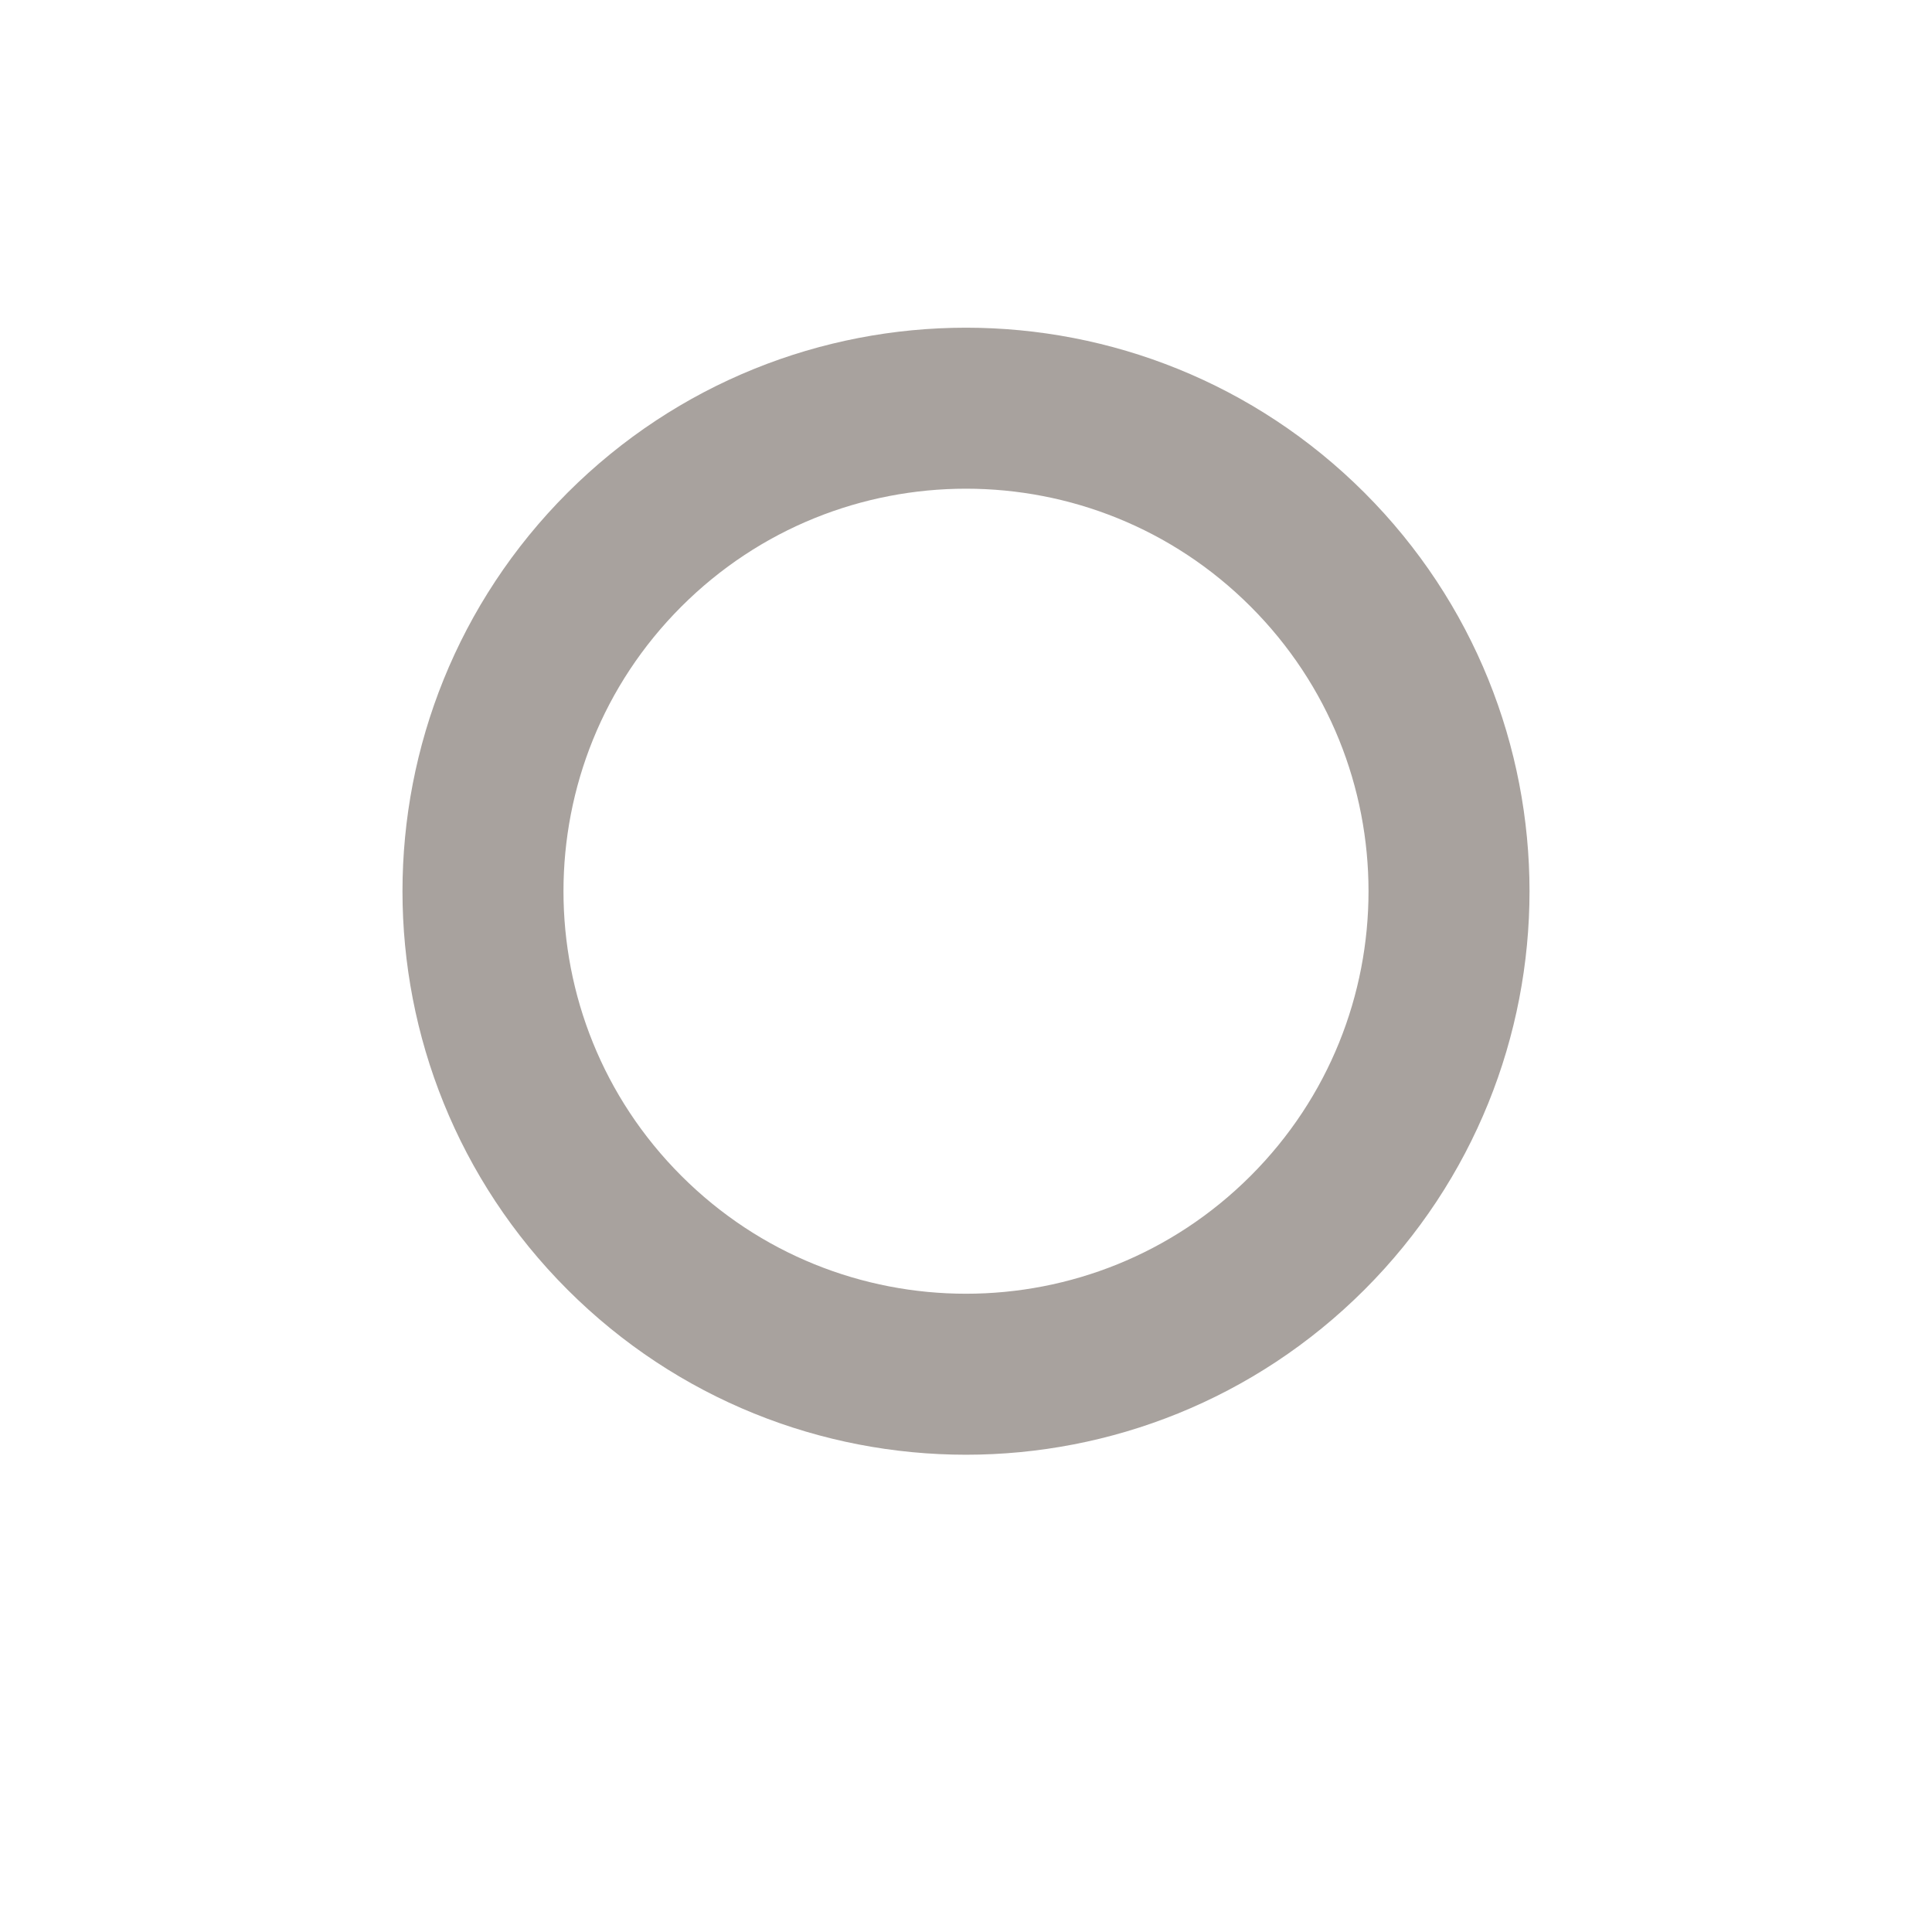
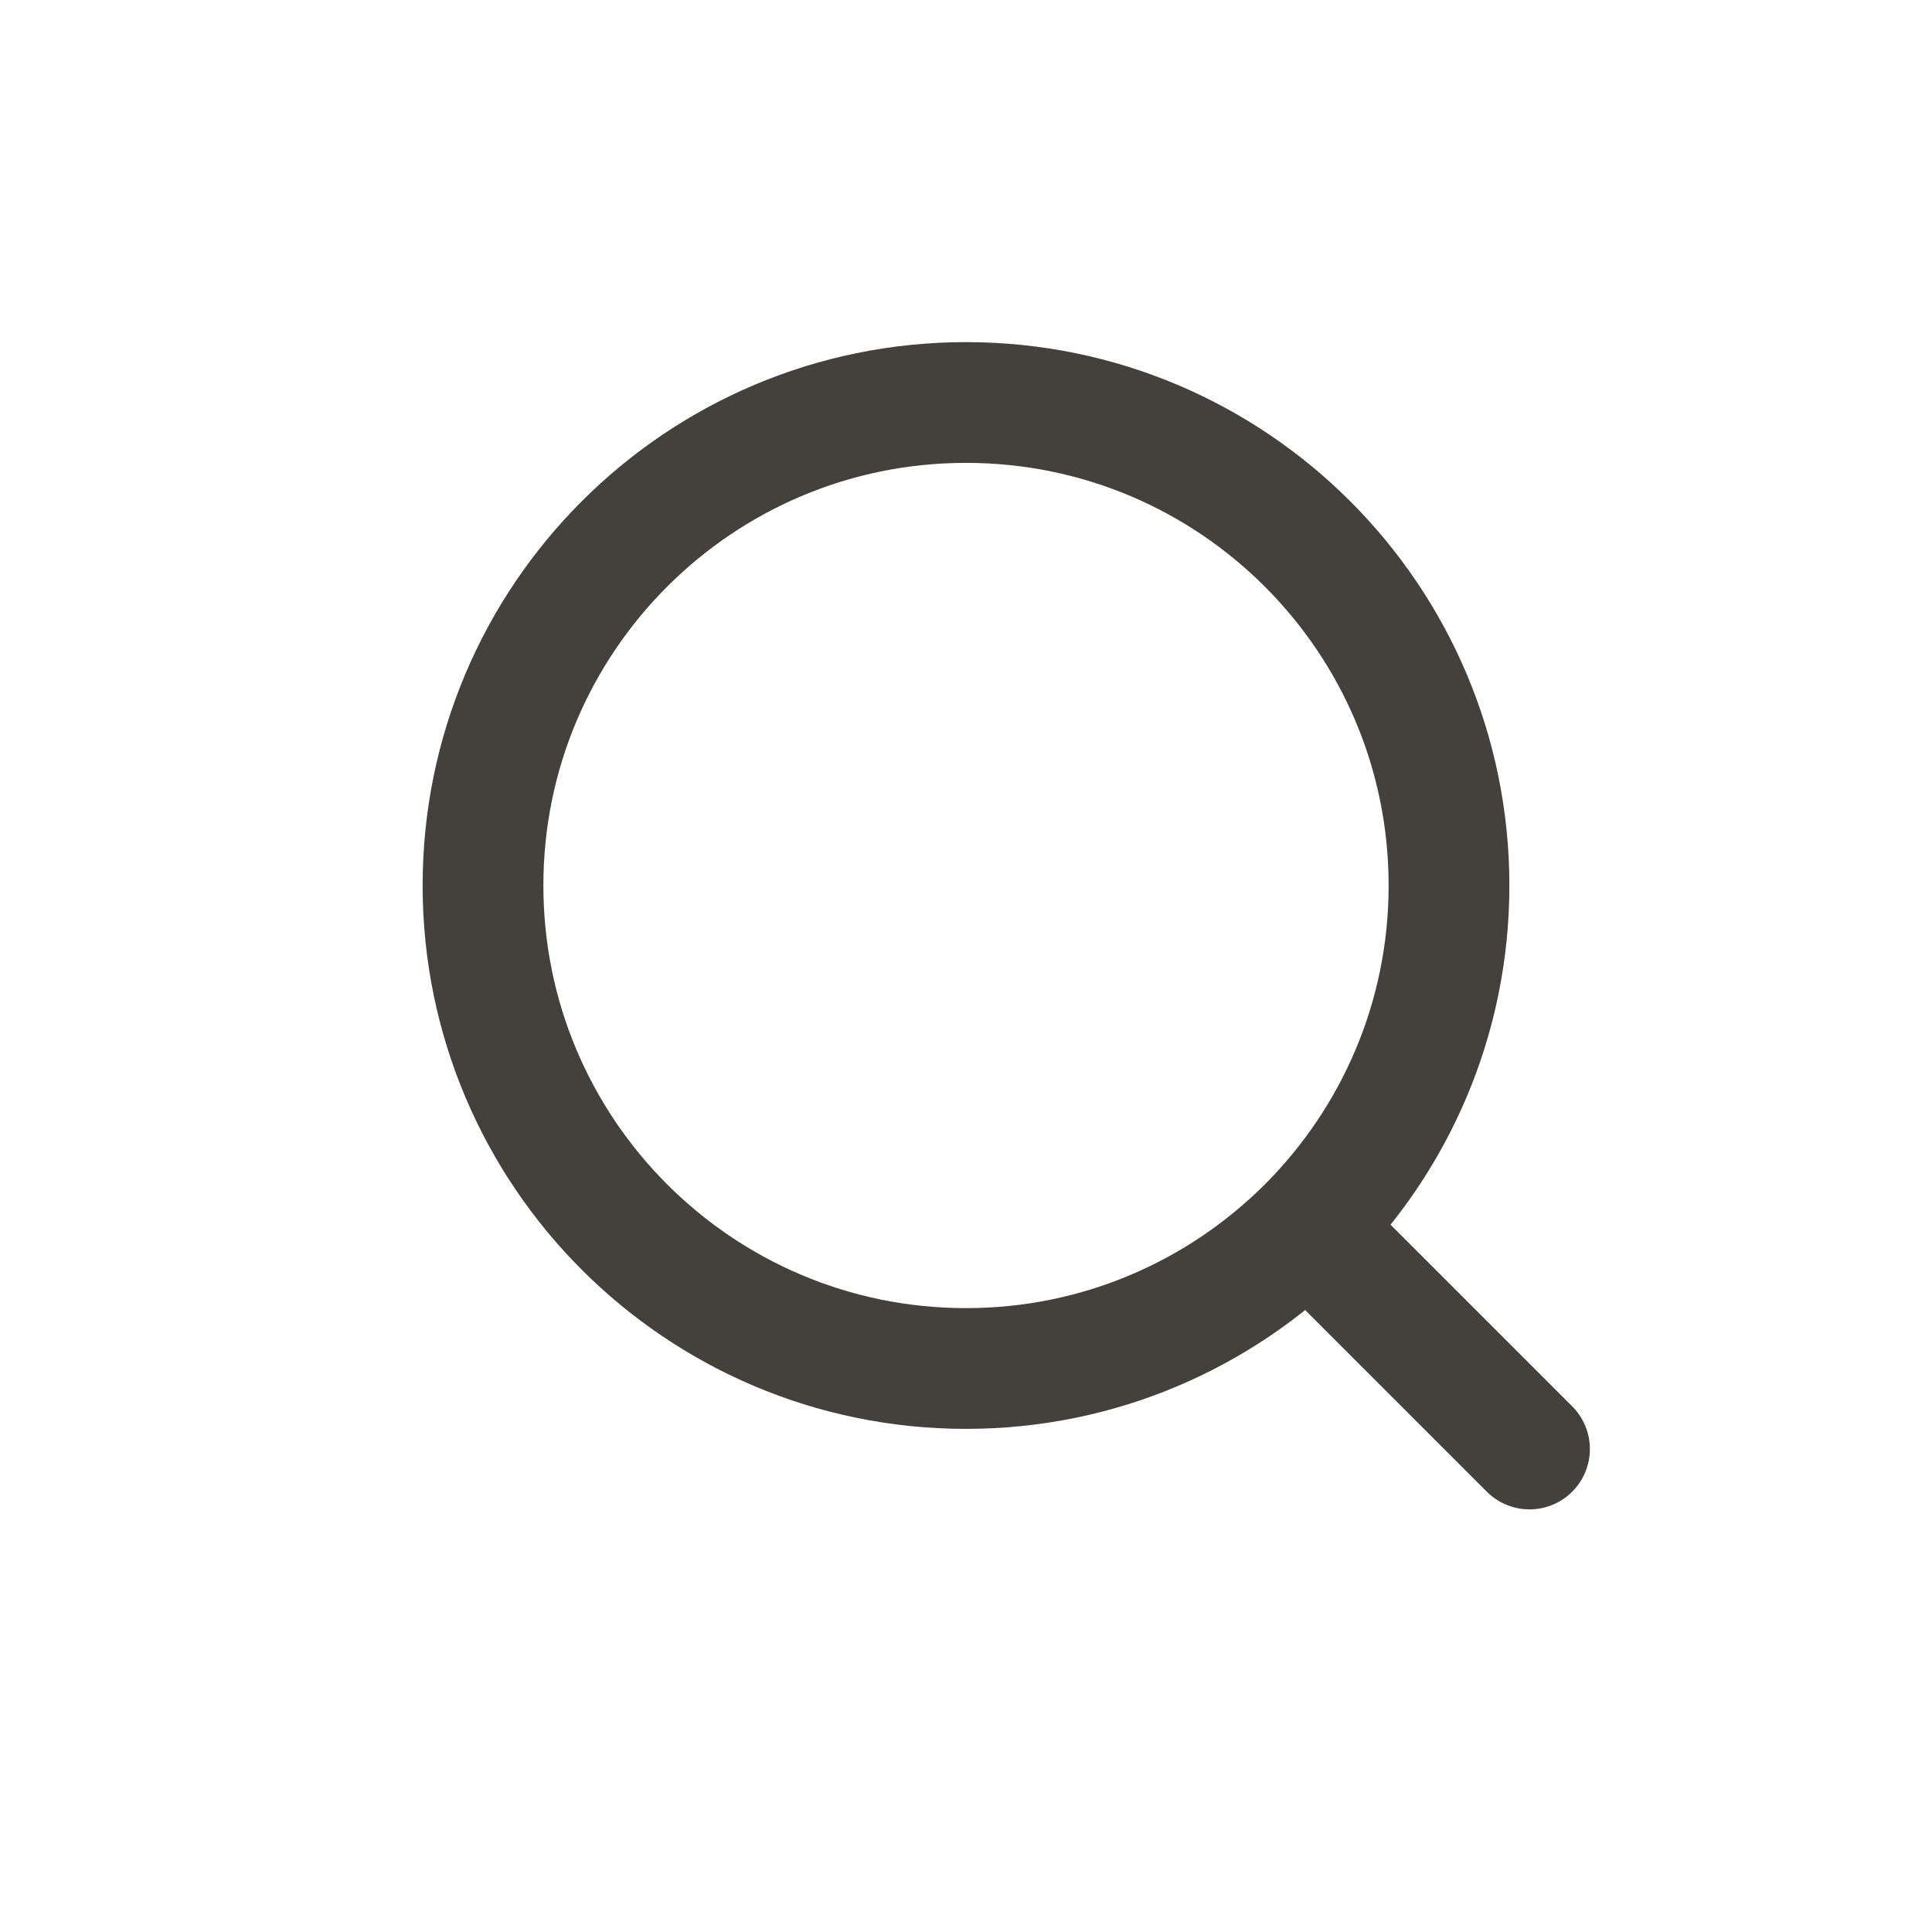
- <svg xmlns="http://www.w3.org/2000/svg" width="24" height="24" viewBox="0 0 24 24" fill="none">
-   <path d="M7.757 15.314C10.101 17.657 13.899 17.657 16.243 15.314C18.586 12.971 18.586 9.172 16.243 6.828C13.899 4.485 10.101 4.485 7.757 6.828C5.414 9.172 5.414 12.971 7.757 15.314Z" stroke="#A8A29E" stroke-width="2" stroke-linecap="round" />
+ <svg xmlns="http://www.w3.org/2000/svg" viewBox="0 0 24 24" fill="none">
+   <path d="M19 18L16.243 15.243M16.243 15.243C17.328 14.157 18 12.657 18 11C18 7.686 15.314 5 12 5C8.686 5 6 7.686 6 11C6 14.314 8.686 17 12 17C13.657 17 15.157 16.328 16.243 15.243Z" stroke="#44403C" stroke-width="1.5" stroke-linecap="round" stroke-linejoin="round" />
</svg>
